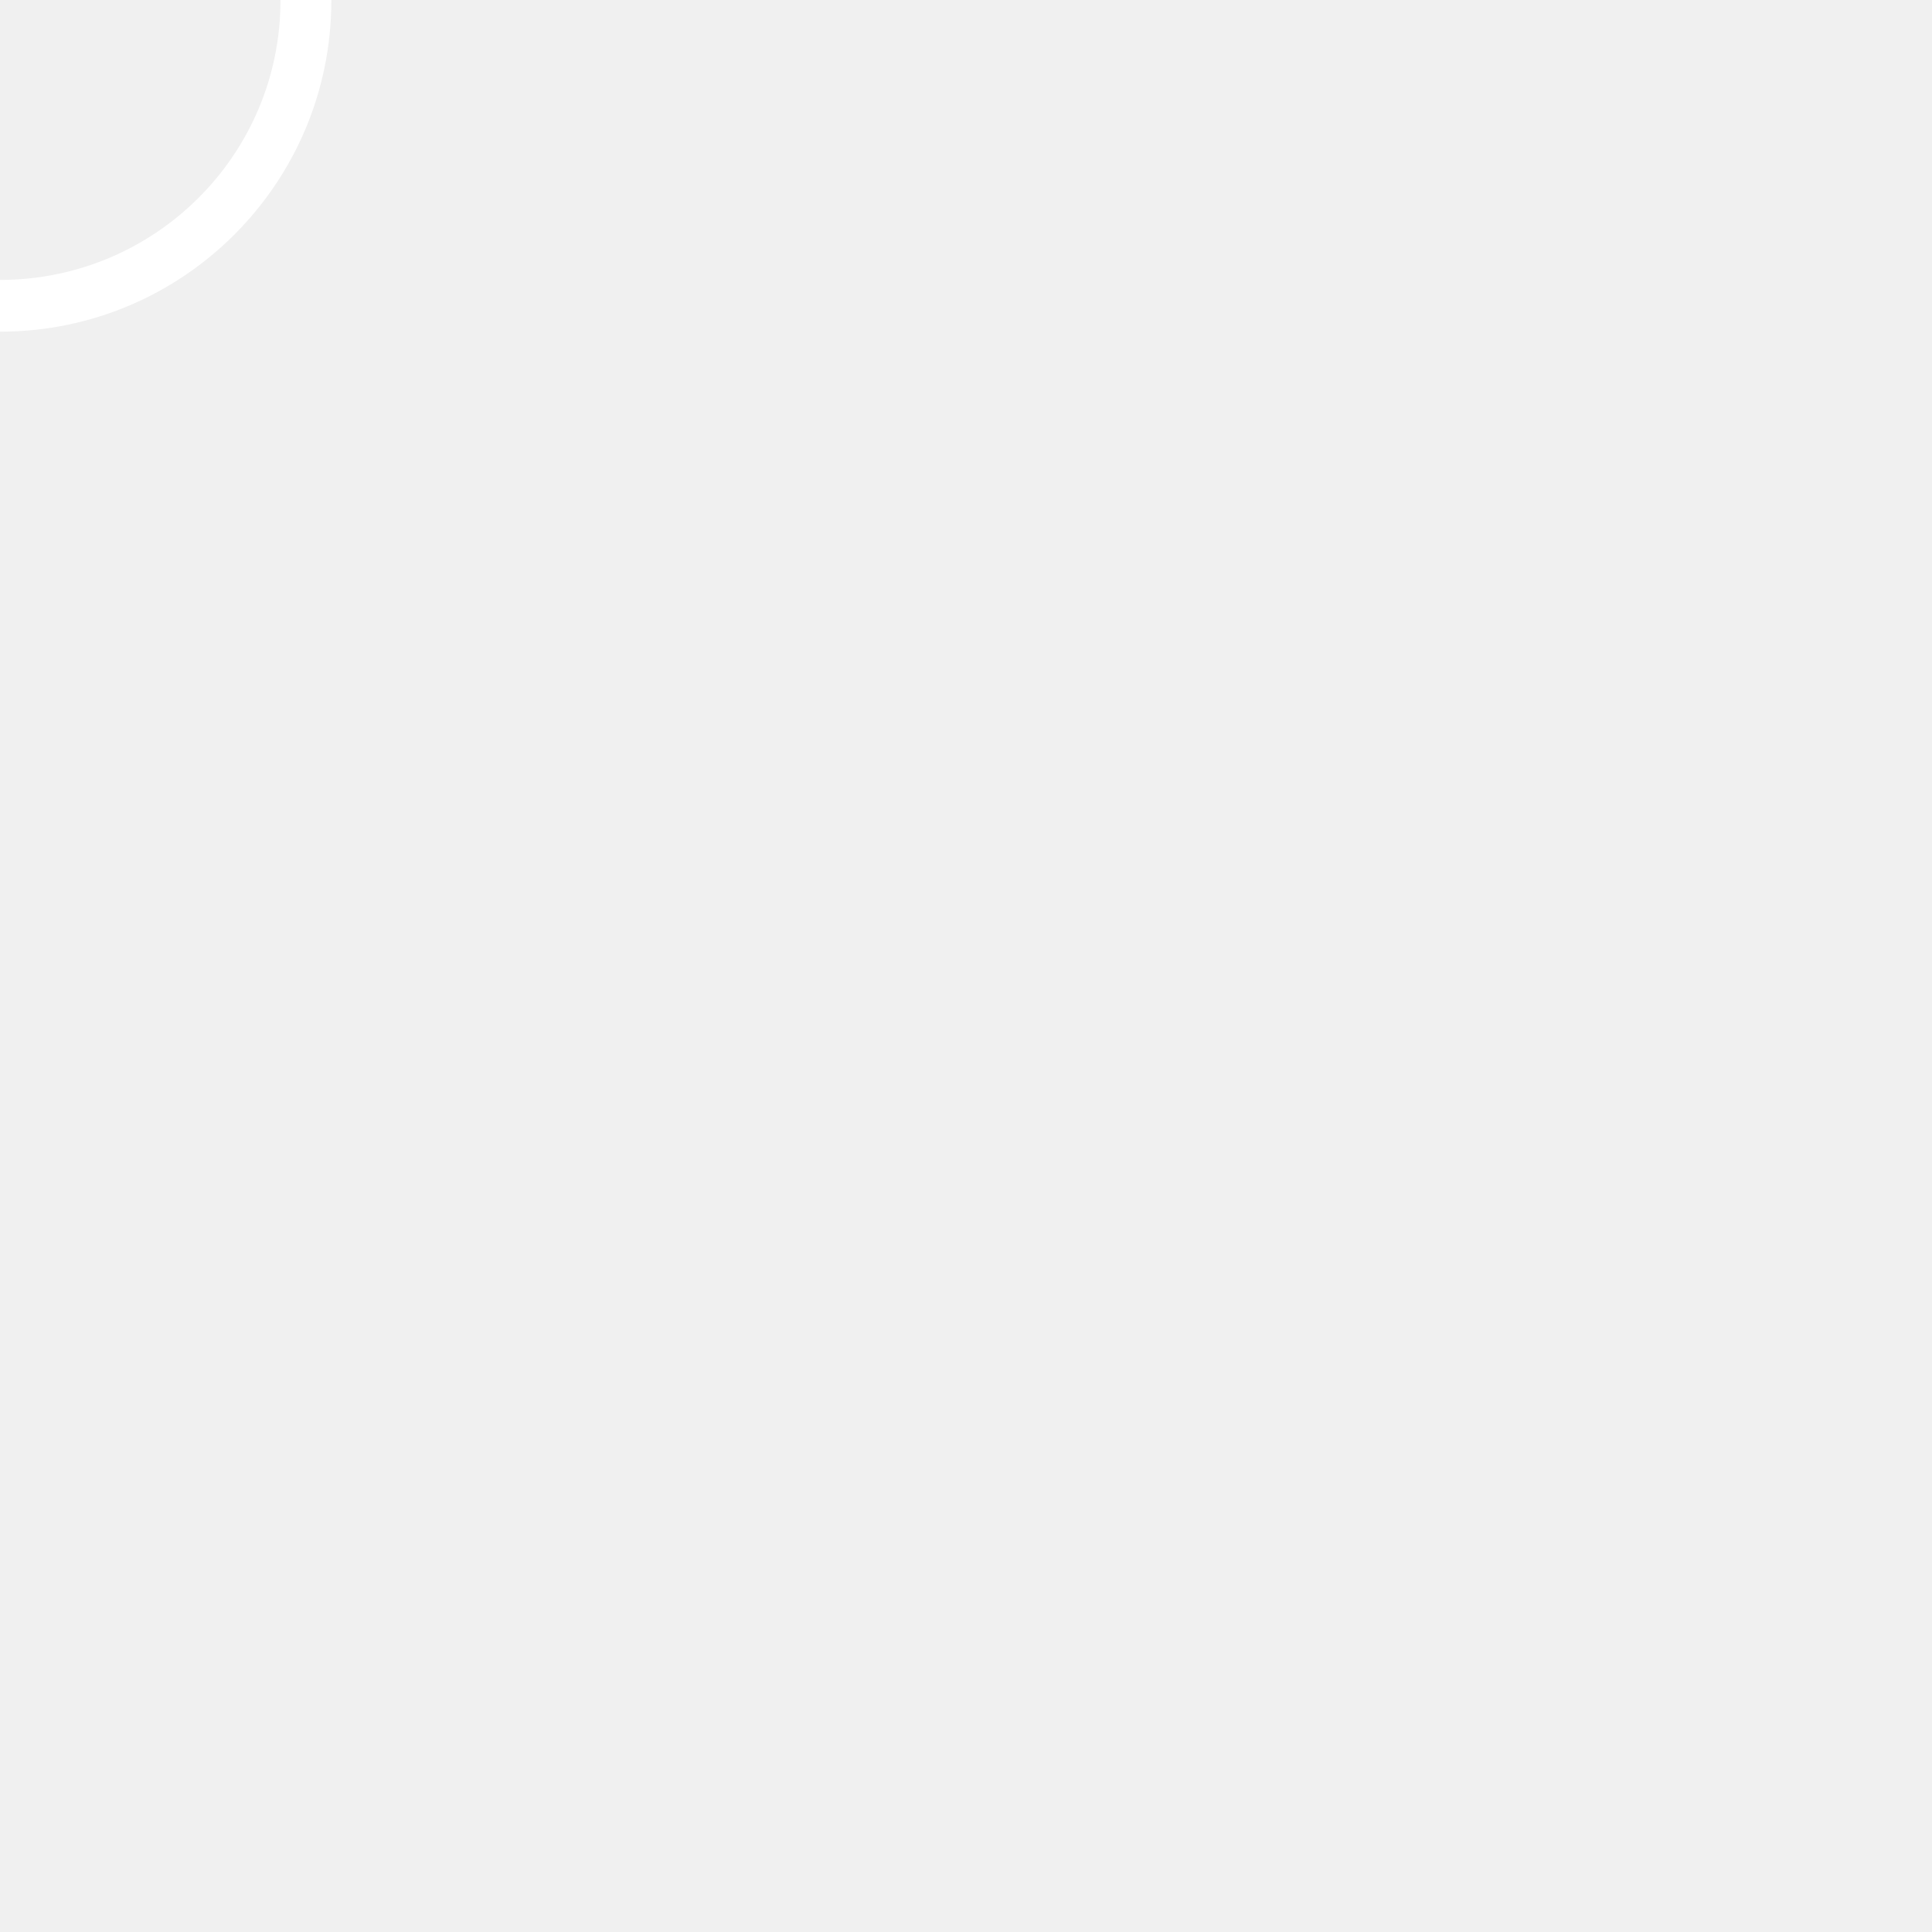
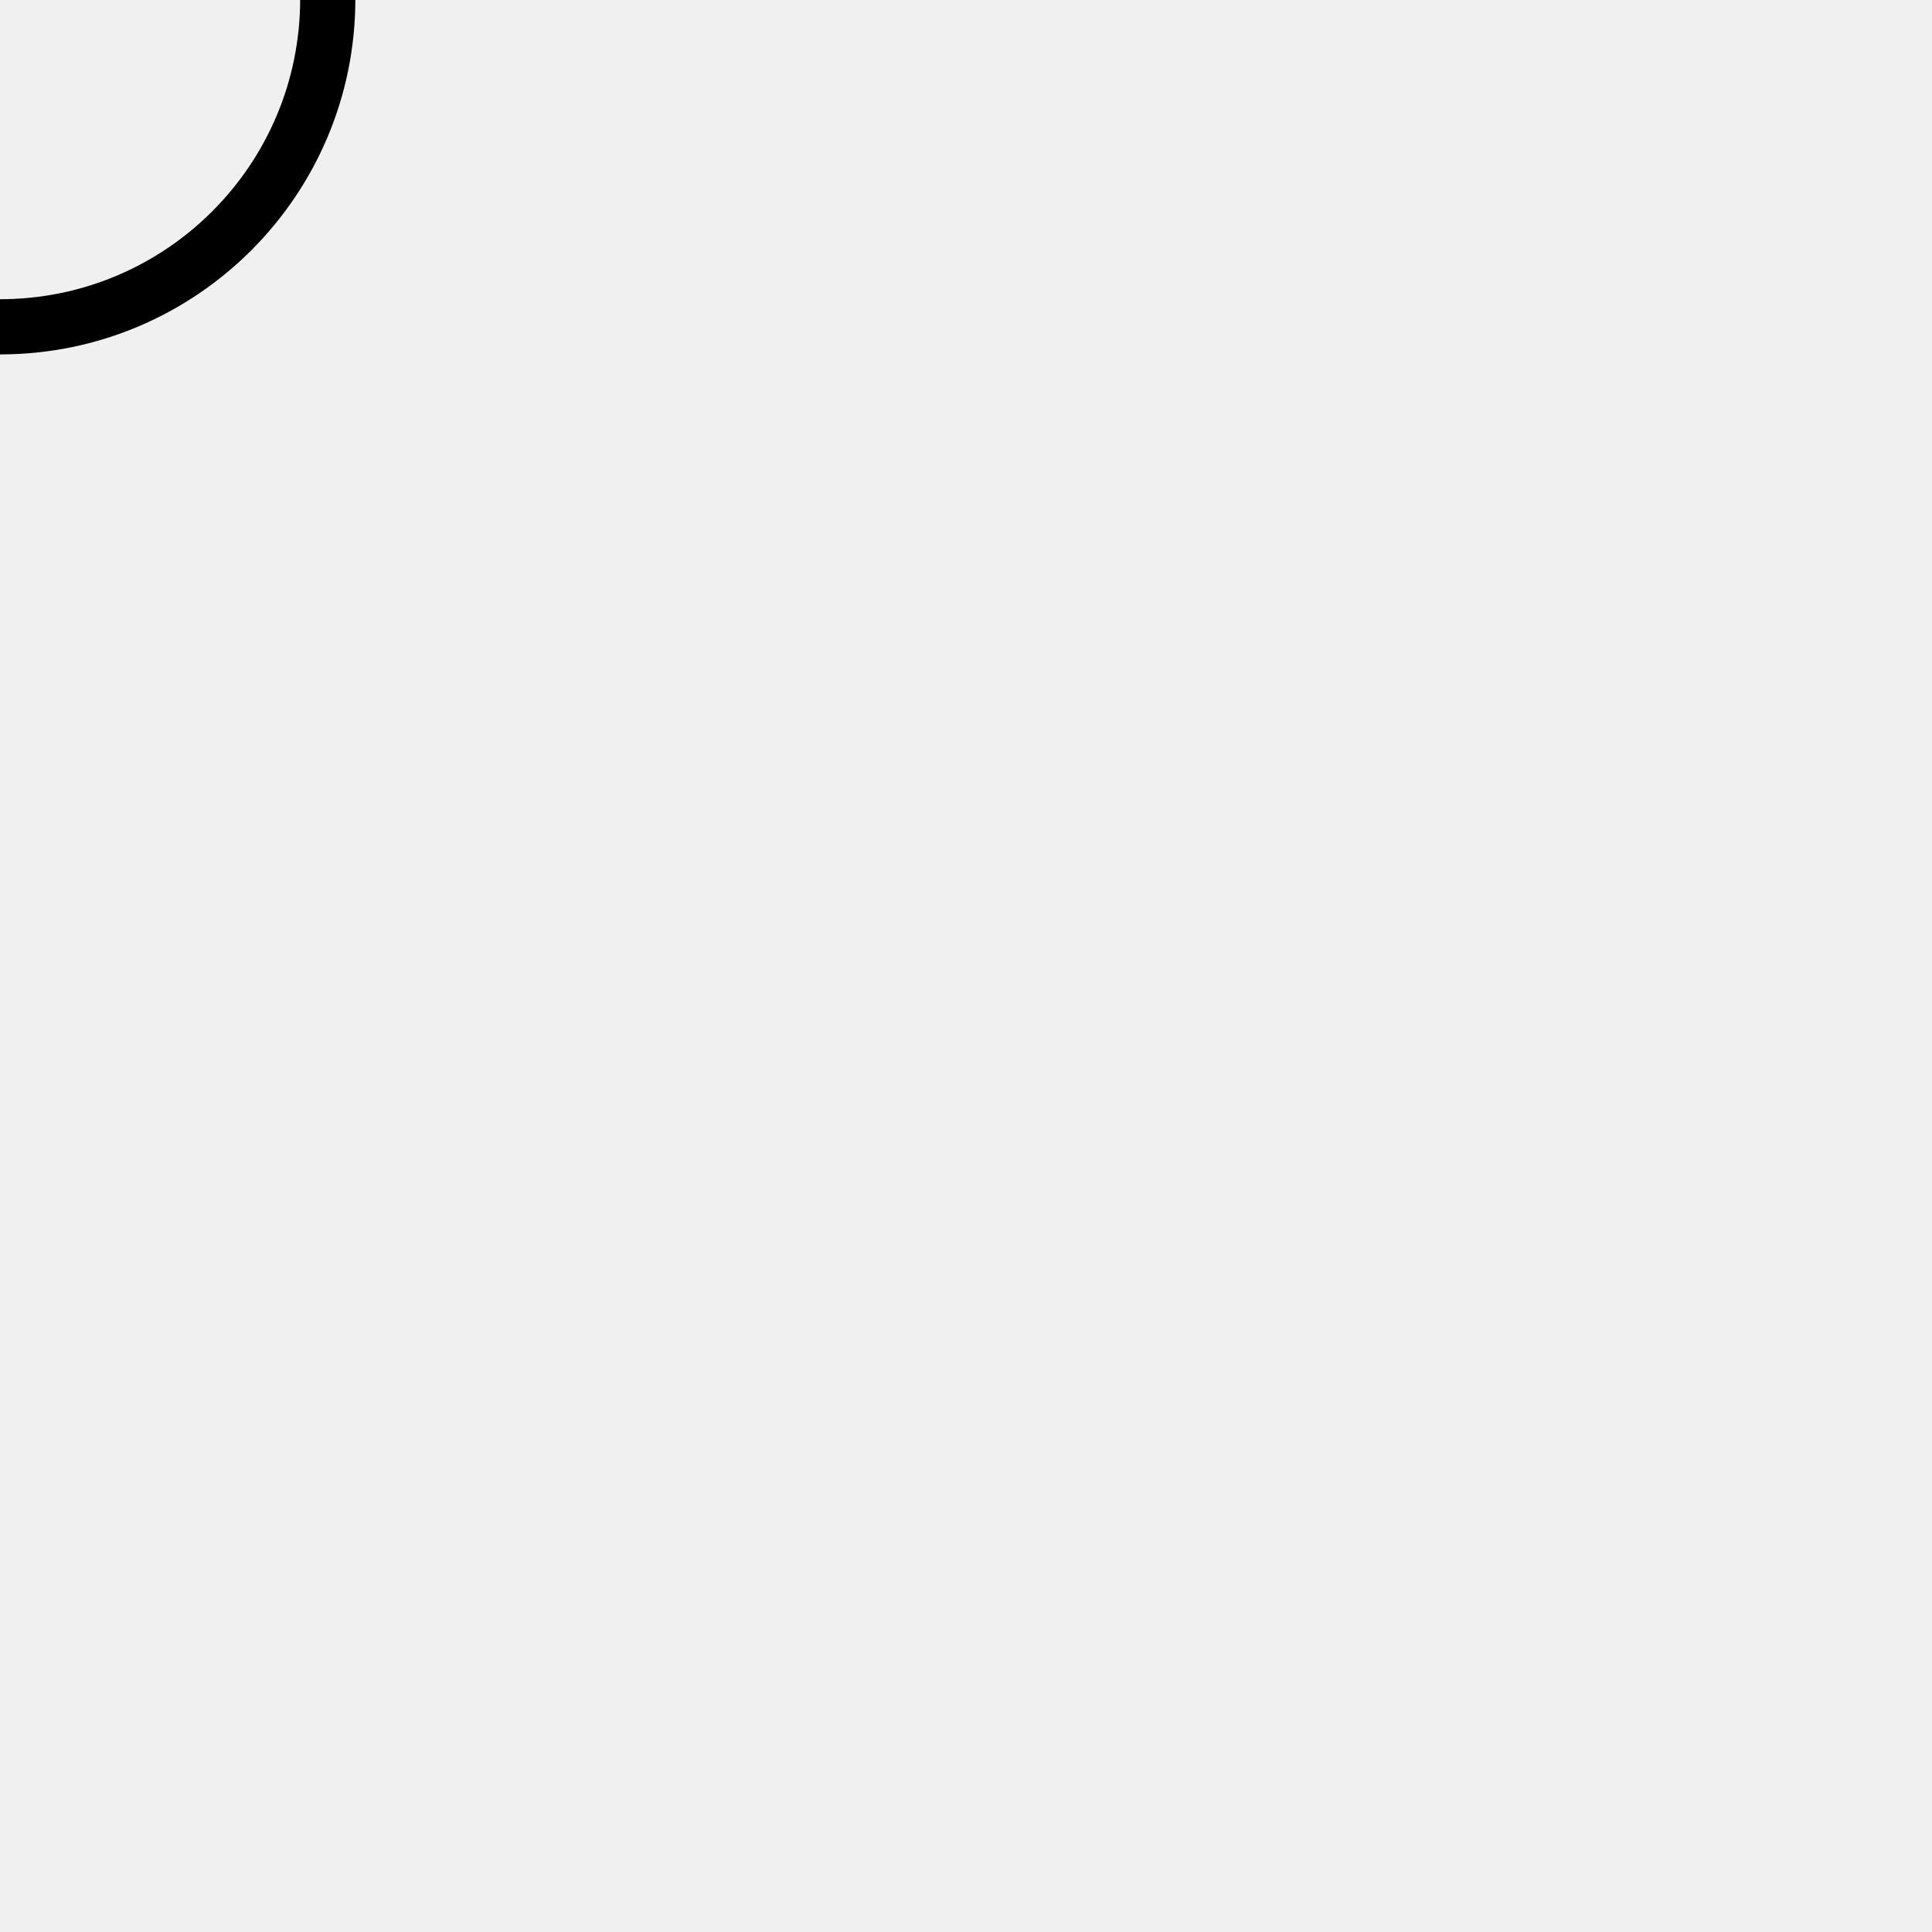
<svg xmlns="http://www.w3.org/2000/svg" version="1.1" width="70" height="70" id="svg2" xml:space="preserve">
-   <defs id="defs12" />
-   <g transform="matrix(0.9320388,0,0,0.9320388,-32.01331,-30.55992)" id="iconmanvirtual_x5F_ca">
-     <path d="m 34.353,8.665 -6.706,9.489 c 2.051,-0.946 4.298,-1.475 6.706,-1.475 2.407,0 4.689,0.529 6.739,1.475 L 34.353,8.665 z m 0,11.266 c -7.11,0 -12.875,5.765 -12.875,12.875 0,7.111 5.765,12.875 12.875,12.875 7.111,0 12.875,-5.764 12.875,-12.875 0,-7.11 -5.764,-12.875 -12.875,-12.875 z m 0,2.012 c 6.007,0 10.897,4.857 10.897,10.863 0,6.008 -4.89,10.863 -10.897,10.863 -6.007,0 -10.863,-4.855 -10.863,-10.863 0,-6.006 4.856,-10.863 10.863,-10.863 z" id="path5" style="fill:#ffffff" />
-   </g>
-   <g id="Ebene_1" />
+   <defs id="defs10" />
+   <path d="m 0,-24.159 -6.75,9.5 c 2.051,-0.946 4.342,-1.5 6.75,-1.5 2.407,0 4.669,0.554 6.719,1.5 L 0,-24.159 z m 0,11.25 c -7.11,0 -12.875,5.765 -12.875,12.875 C -12.875,7.077 -7.11,12.841 0,12.841 c 7.111,0 12.875,-5.764 12.875,-12.875 C 12.875,-7.144 7.111,-12.909 0,-12.909 z m 0,2 c 6.007,0 10.875,4.869 10.875,10.875 C 10.875,5.974 6.007,10.841 0,10.841 c -6.007,0 -10.875,-4.867 -10.875,-10.875 C -10.875,-6.04 -6.007,-10.909 0,-10.909 z" id="path4" />
</svg>
